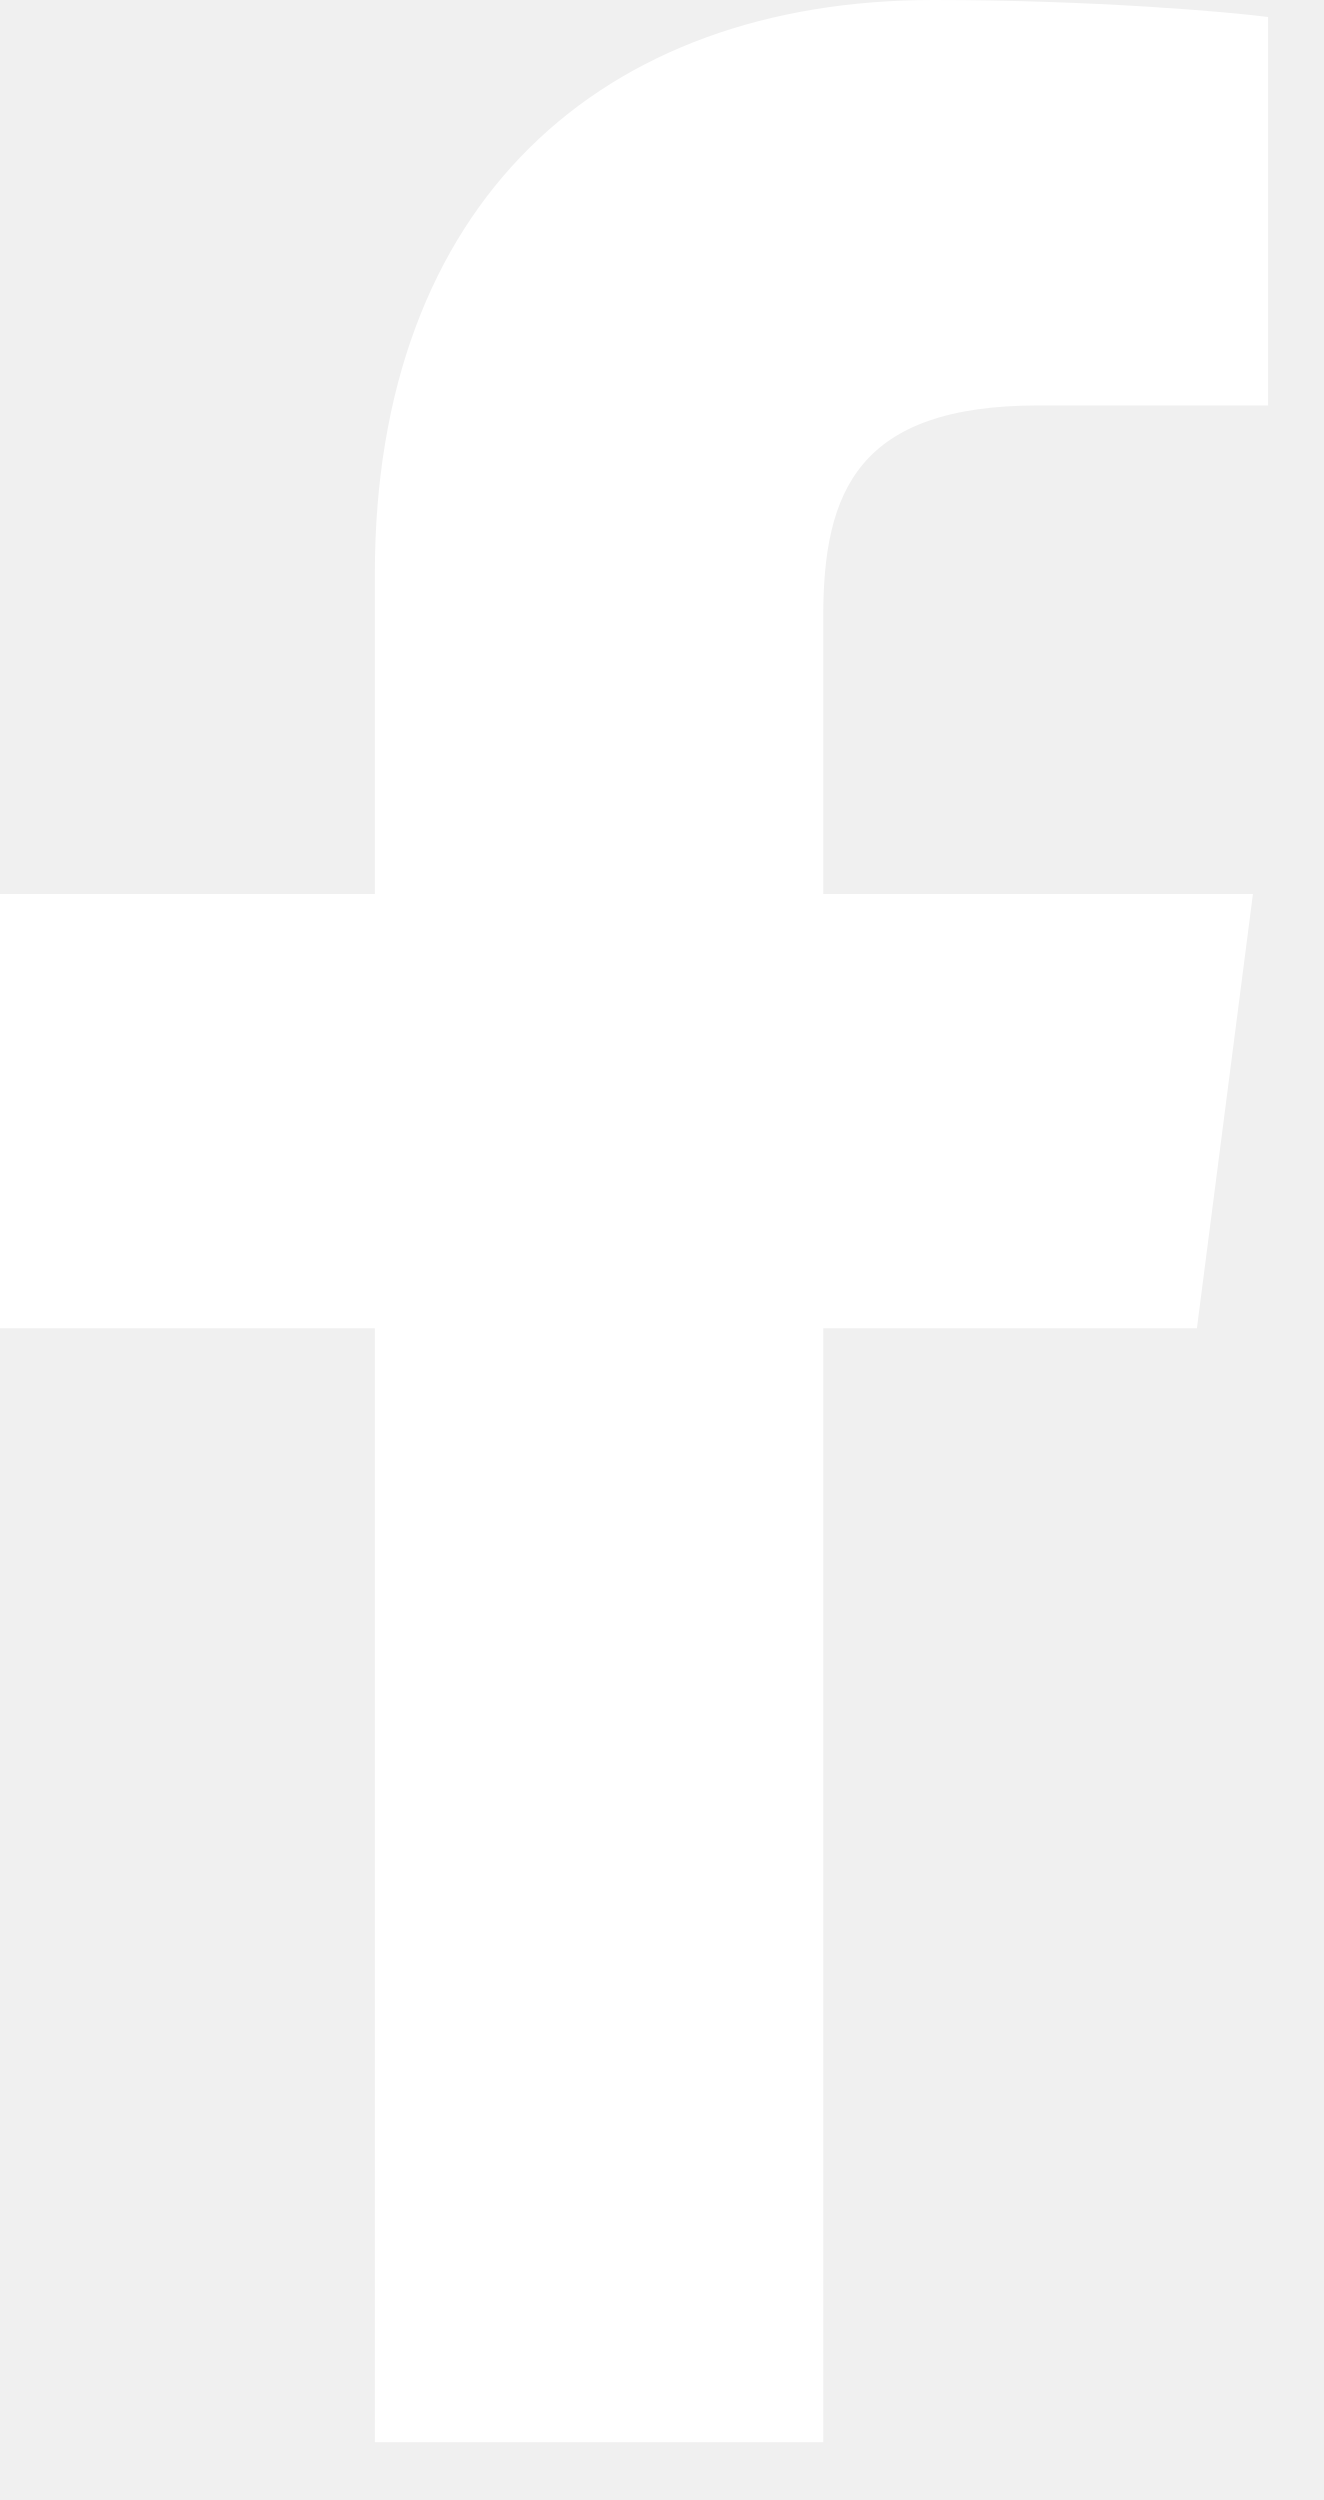
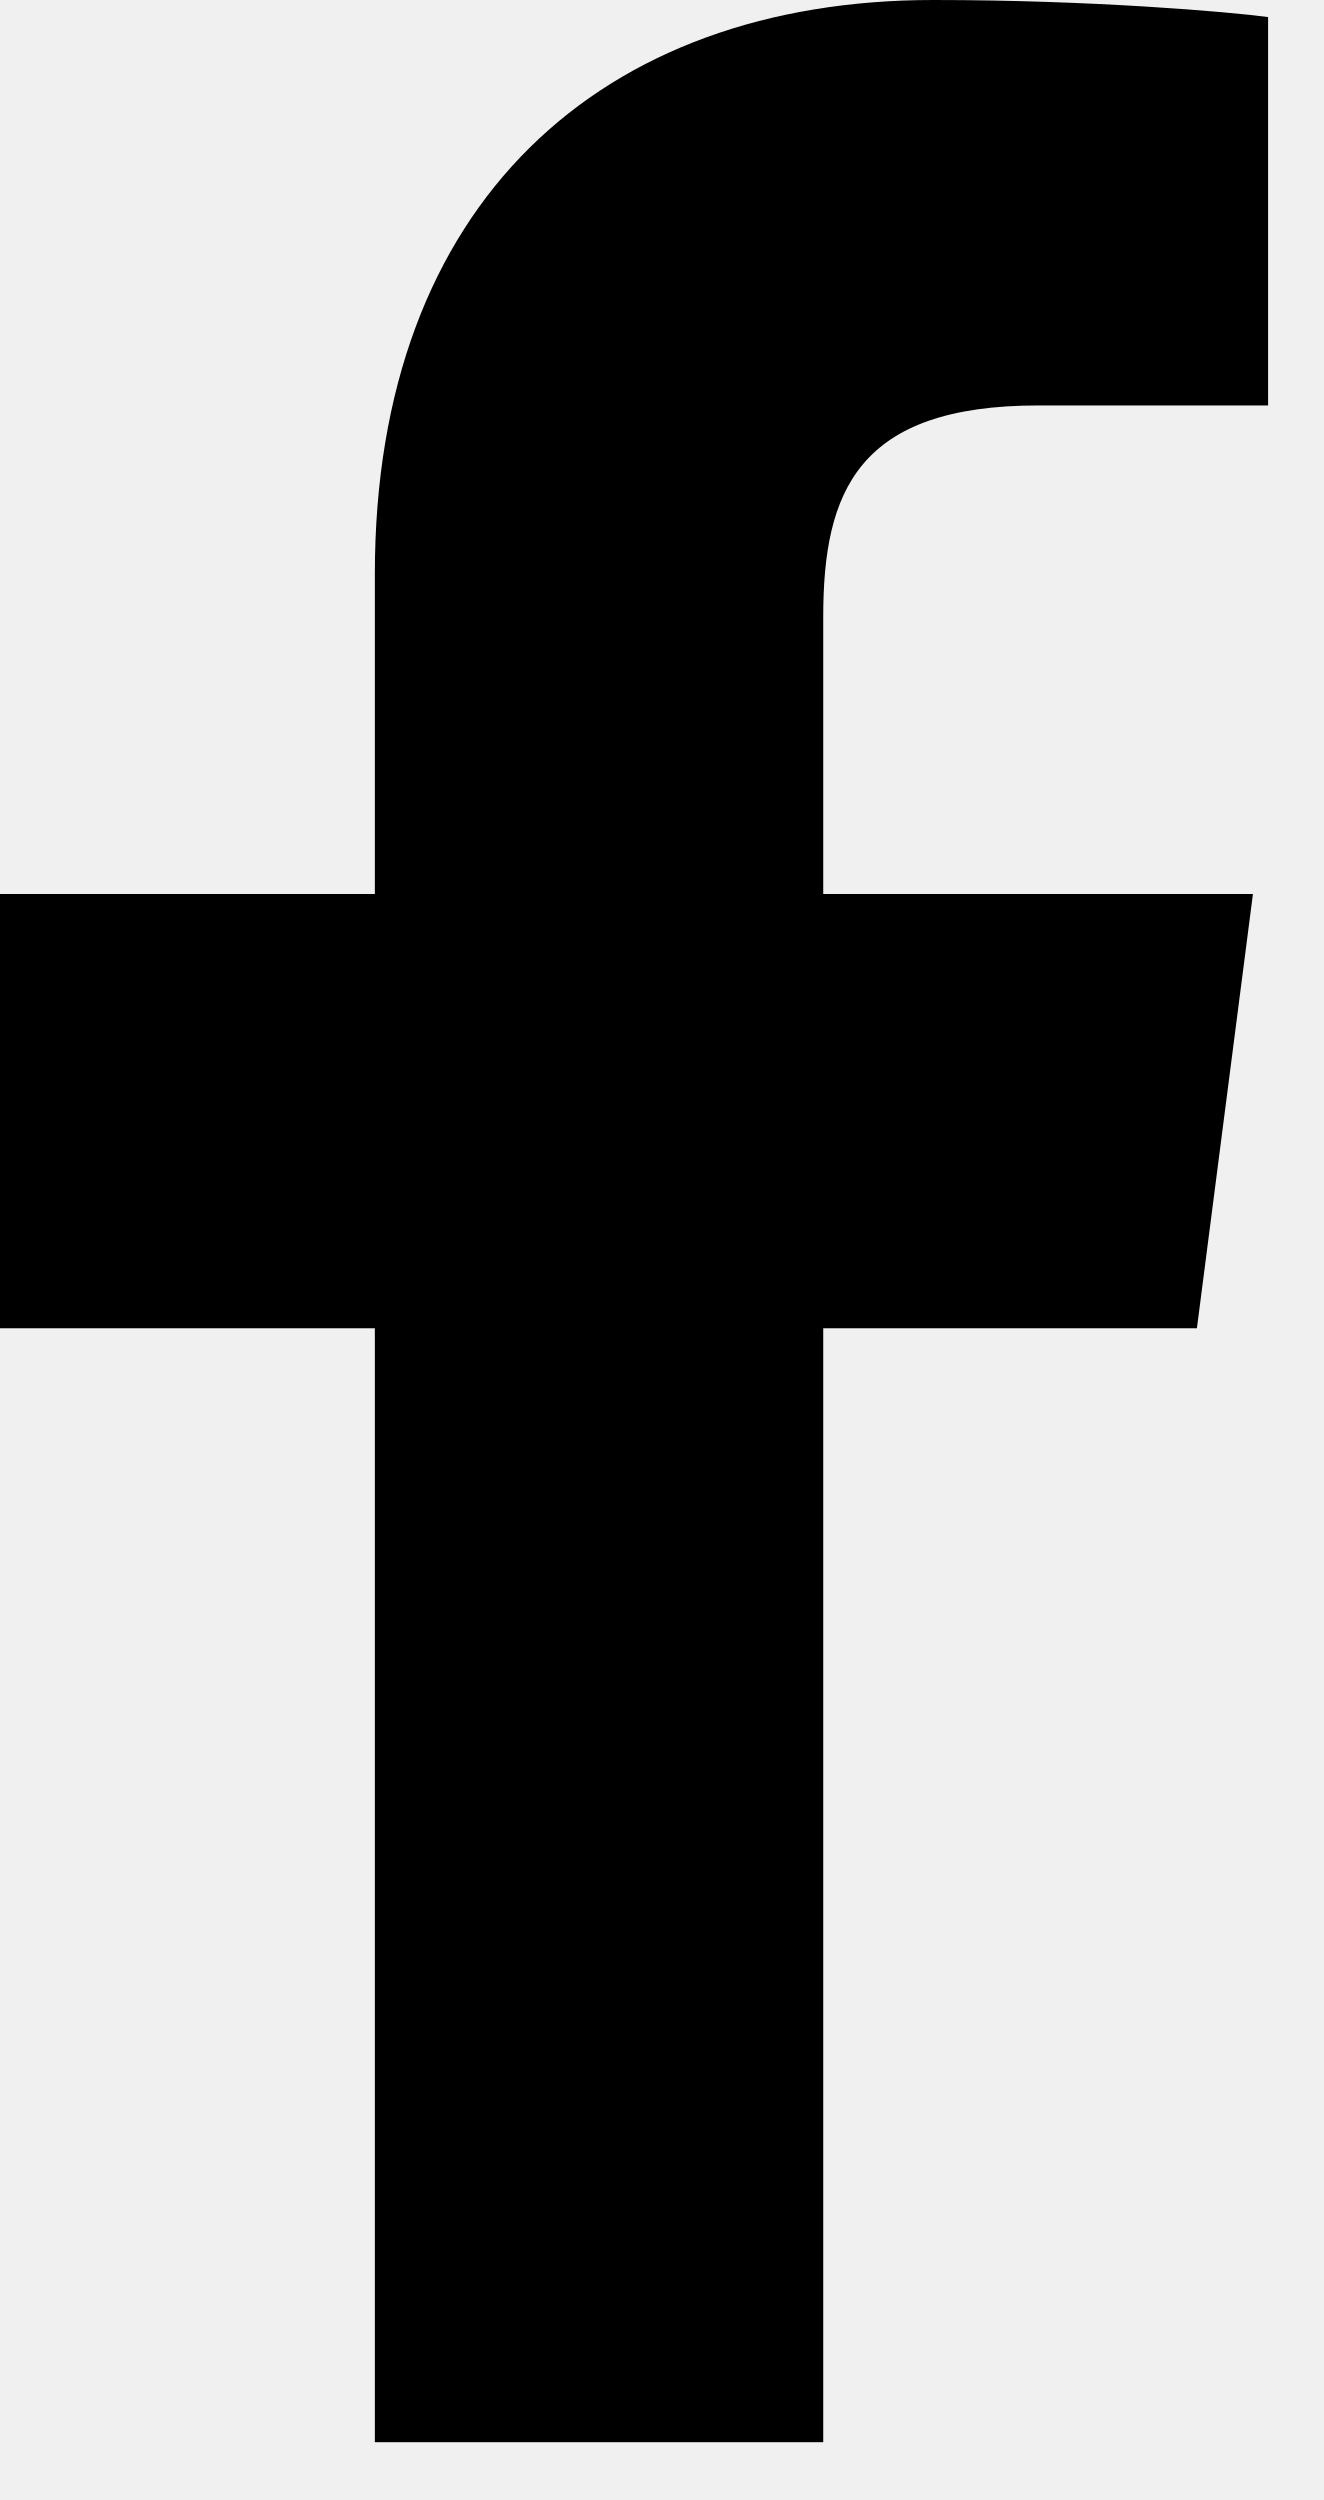
<svg xmlns="http://www.w3.org/2000/svg" width="9" height="17" viewBox="0 0 9 17" fill="none">
-   <path d="M5.598 16.607V9.032H8.139L8.52 6.079H5.598V4.194C5.598 3.34 5.834 2.757 7.061 2.757L8.623 2.757V0.116C8.353 0.08 7.426 0 6.346 0C4.092 0 2.549 1.376 2.549 3.902V6.079H0V9.032H2.549V16.607H5.598Z" fill="white" />
+   <path d="M5.598 16.607V9.032H8.139L8.52 6.079H5.598V4.194C5.598 3.34 5.834 2.757 7.061 2.757L8.623 2.757V0.116C8.353 0.08 7.426 0 6.346 0C4.092 0 2.549 1.376 2.549 3.902V6.079H0V9.032H2.549V16.607H5.598Z" fill="currentColor" />
</svg>
